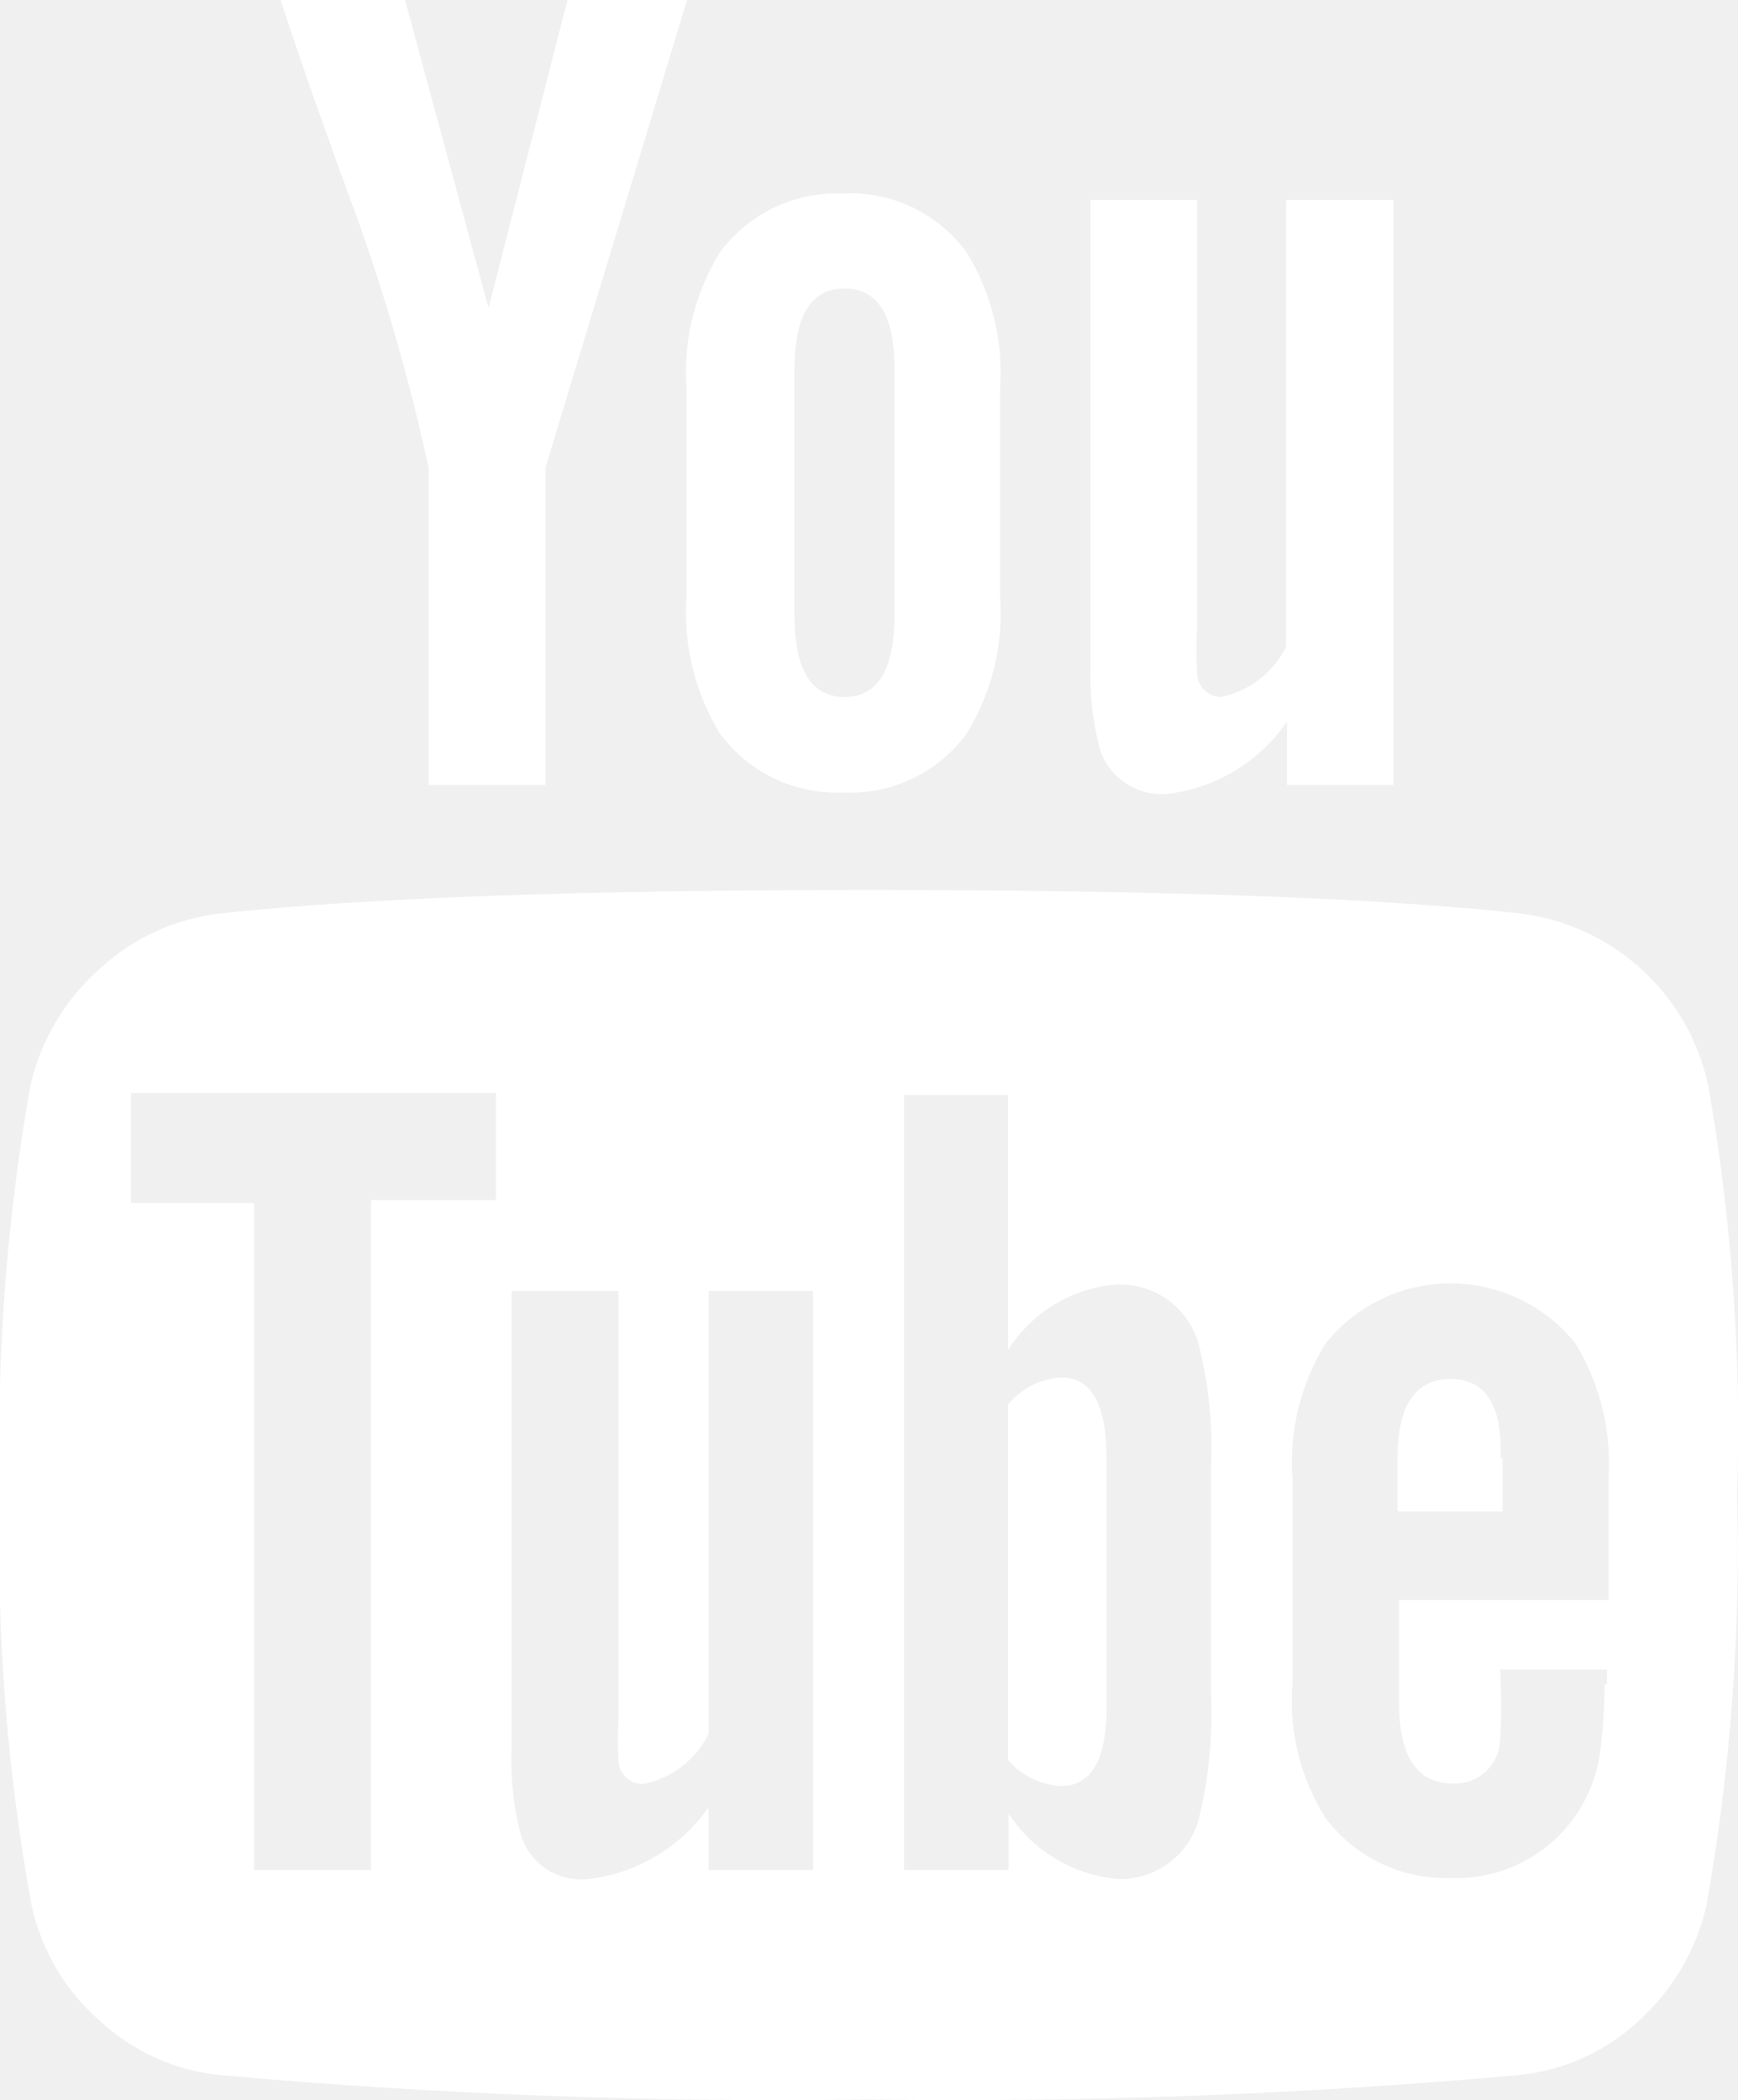
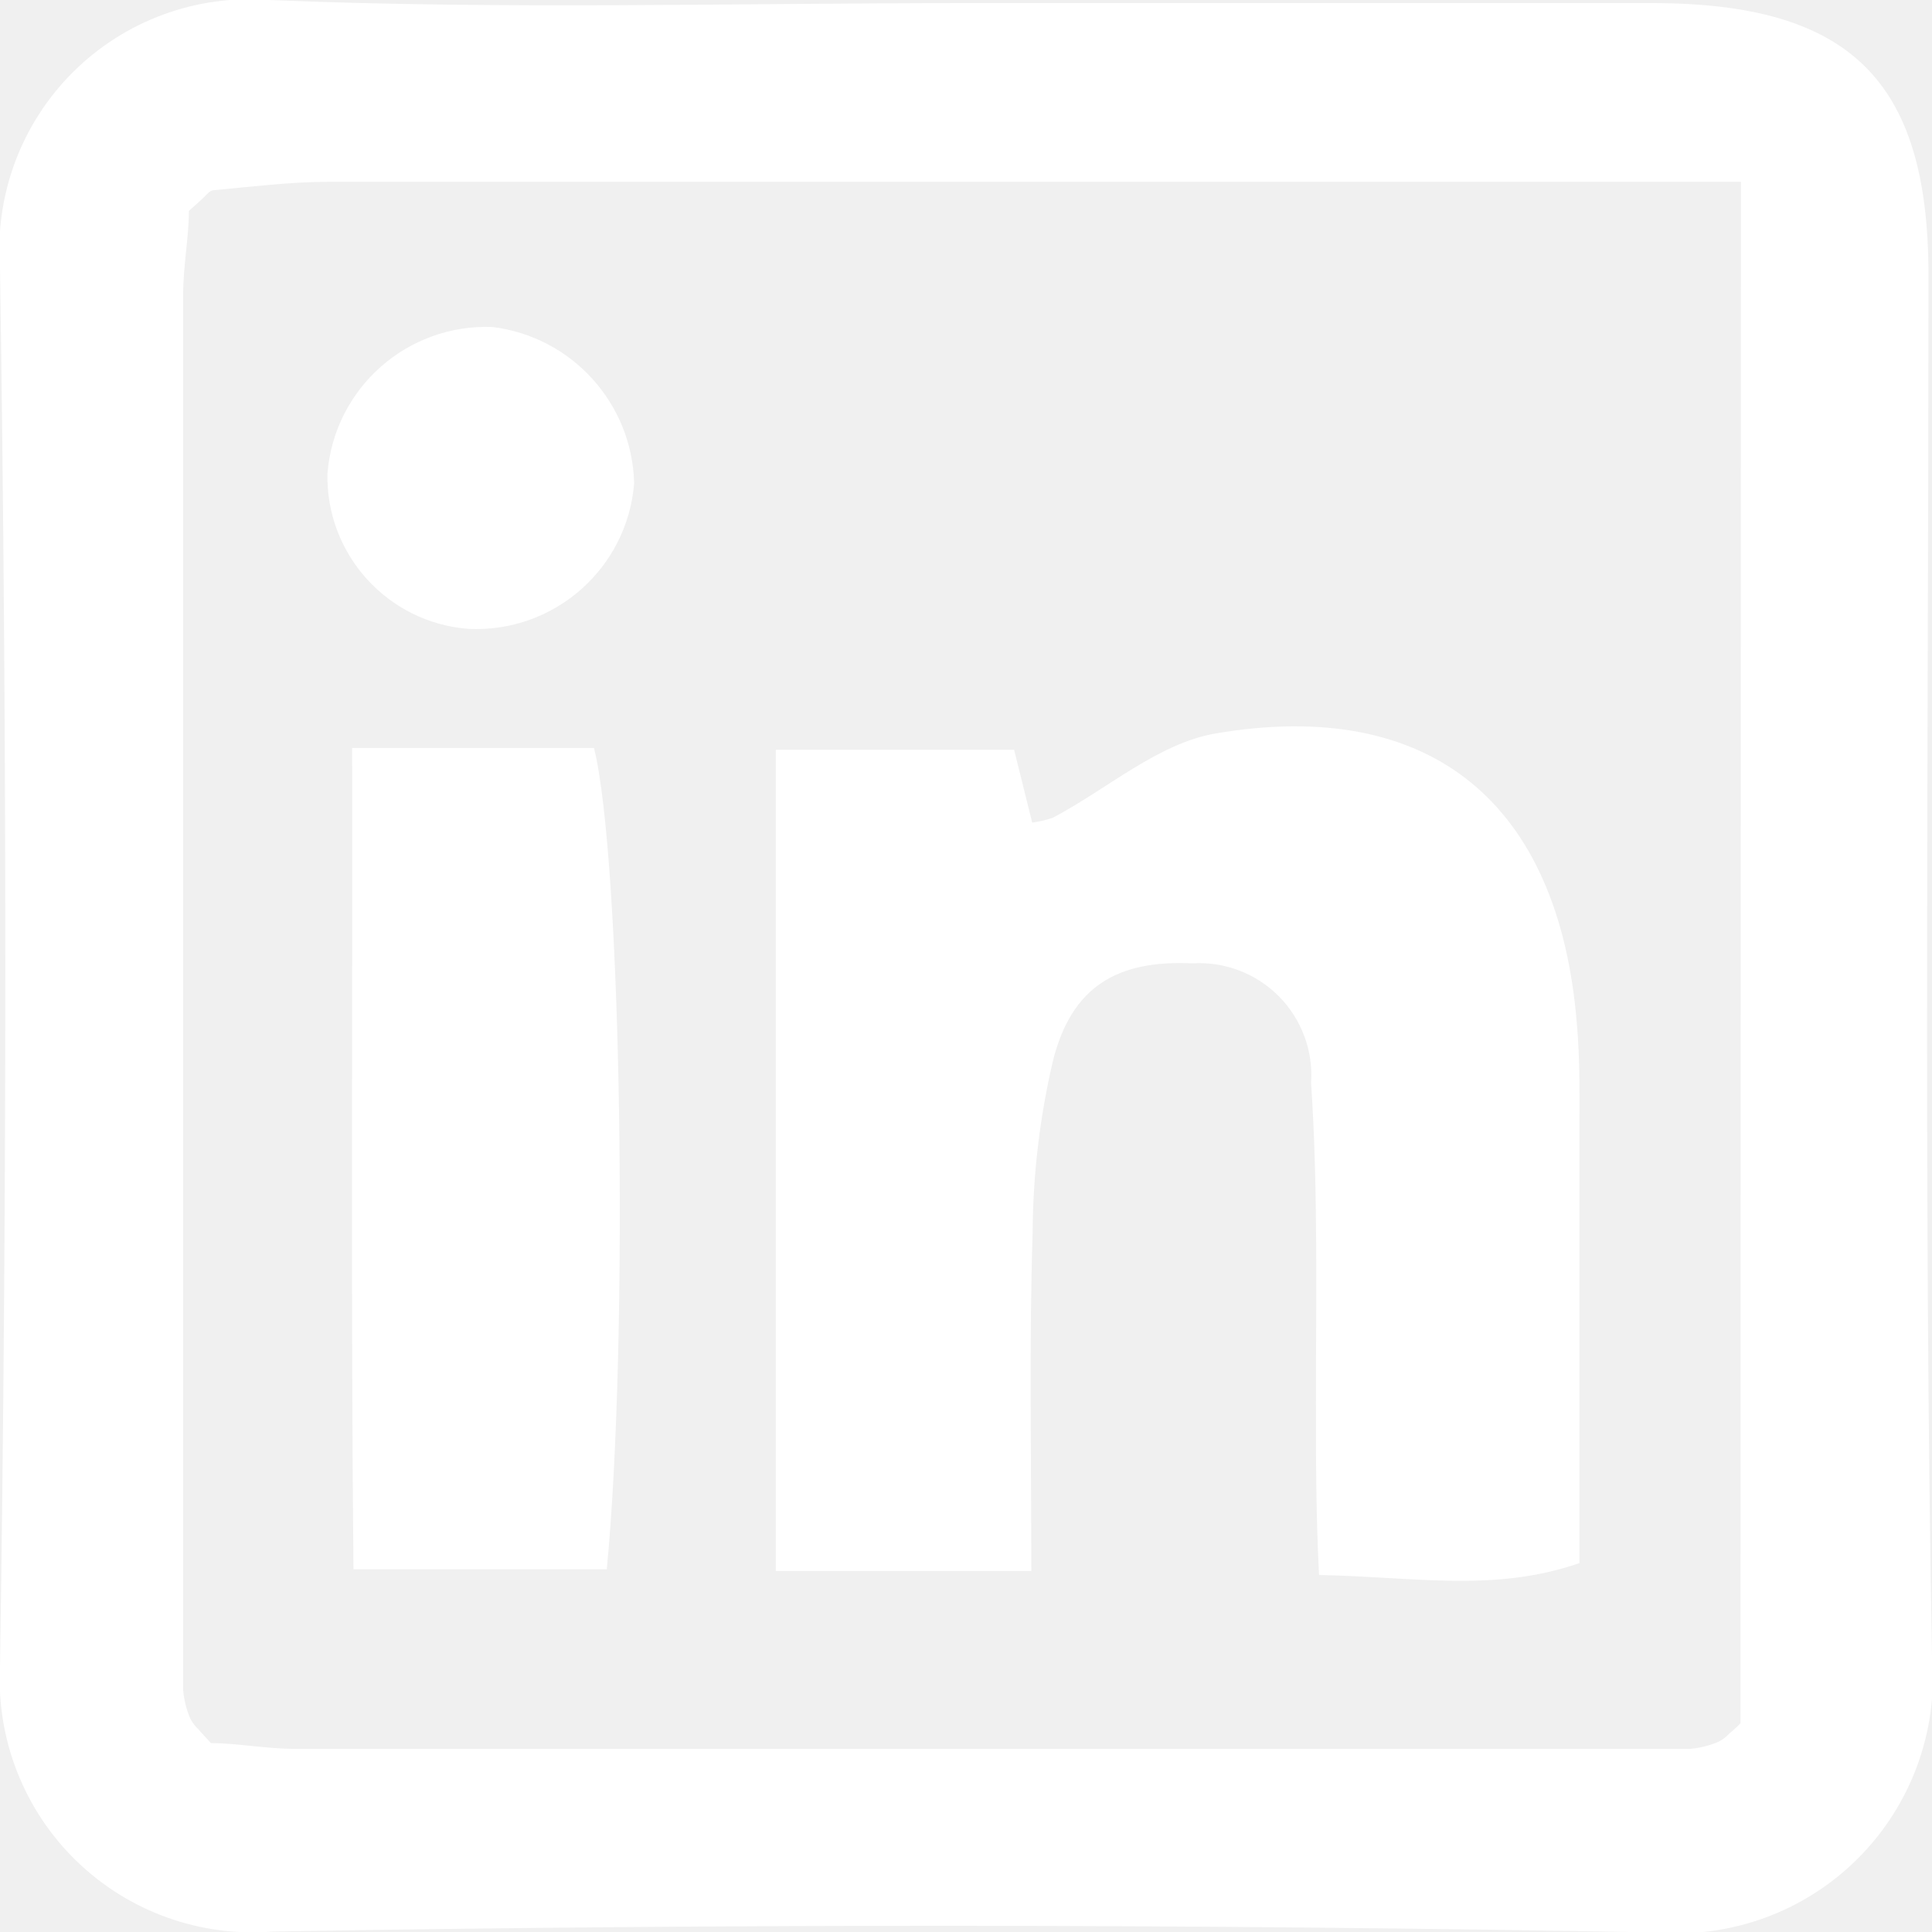
- <svg xmlns="http://www.w3.org/2000/svg" id="Layer_1" data-name="Layer 1" width="34.75" height="42" viewBox="0 0 34.75 42">
+ <svg xmlns="http://www.w3.org/2000/svg" id="Layer_1" data-name="Layer 1" viewBox="0 0 43.78 43.78">
  <defs>
    <style>.cls-1{fill:#fff;}</style>
  </defs>
-   <path class="cls-1" d="M22.13,29.15v5q0,1.57-.91,1.57a1.5,1.5,0,0,1-1.06-.52V28.09a1.5,1.5,0,0,1,1.06-.54Q22.13,27.55,22.13,29.15Zm7.92,0v1.08H27.95V29.17q0-1.59,1.06-1.59t1,1.59v0ZM7.42,24H9.92V21.86H2.62v2.2H5.08V37.4H7.42V24ZM14.17,37.4h2.09V25.82H14.17v8.86a1.86,1.86,0,0,1-1.31,1,0.48,0.48,0,0,1-.49-0.47s0,0,0,0a6.52,6.52,0,0,1,0-.82V25.82H10.23V35a5.79,5.79,0,0,0,.19,1.71,1.26,1.26,0,0,0,1.36.87,3.43,3.43,0,0,0,2.39-1.43V37.4Zm10.05-3.47V29.33A8.33,8.33,0,0,0,24,27a1.63,1.63,0,0,0-1.67-1.31A2.82,2.82,0,0,0,20.16,27v-5.1H18.08V37.4h2.09V36.27a2.91,2.91,0,0,0,2.18,1.31A1.62,1.62,0,0,0,24,36.27,8.61,8.61,0,0,0,24.22,33.92Zm7.92-.24v-0.3H30a11.6,11.6,0,0,1,0,1.43,0.9,0.9,0,0,1-.94.85q-1.08,0-1.08-1.61V32h4.19V29.59a4.65,4.65,0,0,0-.66-2.72,3.2,3.2,0,0,0-5,0,4.52,4.52,0,0,0-.66,2.72v4.05a4.4,4.4,0,0,0,.66,2.72A3,3,0,0,0,29,37.56a2.9,2.9,0,0,0,3-2.51,10.31,10.31,0,0,0,.09-1.36h0ZM17.89,12.3V7.38q0-1.61-1-1.61t-1,1.61V12.3q0,1.64,1,1.64T17.89,12.3ZM34.74,29.9a40.6,40.6,0,0,1-.61,8.2,4.45,4.45,0,0,1-1.36,2.32,4.1,4.1,0,0,1-2.39,1.08,125.31,125.31,0,0,1-13,.49,125.31,125.31,0,0,1-13-.49A4.15,4.15,0,0,1,2,40.42,4.28,4.28,0,0,1,.63,38.1,39.76,39.76,0,0,1,0,29.9a40.6,40.6,0,0,1,.61-8.2A4.45,4.45,0,0,1,2,19.37a4.25,4.25,0,0,1,2.41-1.1q4.29-.47,13-0.47t13,0.47a4.4,4.4,0,0,1,3.75,3.42A39.76,39.76,0,0,1,34.74,29.9ZM11.35,0h2.39L10.91,9.35V15.7H8.57V9.35a39.68,39.68,0,0,0-1.43-5Q6.27,2,5.61,0H8.1L9.77,6.16ZM20,7.8v4.1a4.59,4.59,0,0,1-.66,2.76,2.88,2.88,0,0,1-2.49,1.19,2.9,2.9,0,0,1-2.46-1.19,4.68,4.68,0,0,1-.66-2.76V7.8a4.59,4.59,0,0,1,.66-2.74,2.9,2.9,0,0,1,2.46-1.19,2.88,2.88,0,0,1,2.49,1.19A4.59,4.59,0,0,1,20,7.8ZM27.87,4V15.7H25.74V14.43a3.37,3.37,0,0,1-2.41,1.45A1.31,1.31,0,0,1,22,15a6,6,0,0,1-.19-1.76V4h2.13V12.6a6.14,6.14,0,0,0,0,.82,0.49,0.49,0,0,0,.47.52h0a1.87,1.87,0,0,0,1.31-1V4h2.16Z" />
+   <path class="cls-1" d="M22.11,0c5.17,0,10.33,0,15.5,0,4.48,0,6.26,1.74,6.27,6.12,0,10.44-.11,20.89.08,31.33a5.8,5.8,0,0,1-6.27,6.27Q22,43.43,6.36,43.7a5.73,5.73,0,0,1-6.18-6Q.42,21.85.18,6A5.67,5.67,0,0,1,6.28-.07C11.55.15,16.83,0,22.11,0ZM39.63,4.05h-32c-.87,0-1.74.11-2.61.19-.09,0-.17.12-.25.19s-.16.15-.31.28c0,.6-.13,1.25-.13,1.9q0,15.81,0,31.62a2.15,2.15,0,0,0,.16.64.87.87,0,0,0,.19.25c.07.09.15.16.28.31.6,0,1.25.13,1.9.13q15.81,0,31.62,0a2.08,2.08,0,0,0,.64-.16.87.87,0,0,0,.25-.19,2.73,2.73,0,0,0,.25-.23Z" transform="translate(-0.18 0.07)" />
+   <path class="cls-1" d="M23.55,35.53H17.76V16.92h5.4l.41,1.65a2.31,2.31,0,0,0,.47-.11c1.23-.65,2.39-1.69,3.69-1.91,4.88-.83,7.77,1.58,8.18,6.55.08.88.06,1.76.06,2.64,0,3.17,0,6.34,0,9.61-1.93.67-3.74.31-5.9.27C30,34.25,30,33,30,31.71c0-2.42.05-4.84-.11-7.24a2.54,2.54,0,0,0-2.69-2.71c-1.71-.08-2.74.53-3.16,2.21a17.46,17.46,0,0,0-.46,3.89C23.5,30.36,23.55,32.86,23.55,35.53Z" transform="translate(-0.18 0.07)" />
+   <path class="cls-1" d="M8.16,16.88h5.48c.63,2.51.79,13.43.29,18.61H8.19C8.13,29.41,8.17,23.33,8.16,16.88Z" transform="translate(-0.18 0.07)" />
+   <path class="cls-1" d="M14.55,10.88a3.59,3.59,0,0,1-3.76,3.3A3.46,3.46,0,0,1,7.6,10.66a3.61,3.61,0,0,1,3.74-3.32A3.66,3.66,0,0,1,14.55,10.88Z" transform="translate(-0.18 0.07)" />
</svg>
